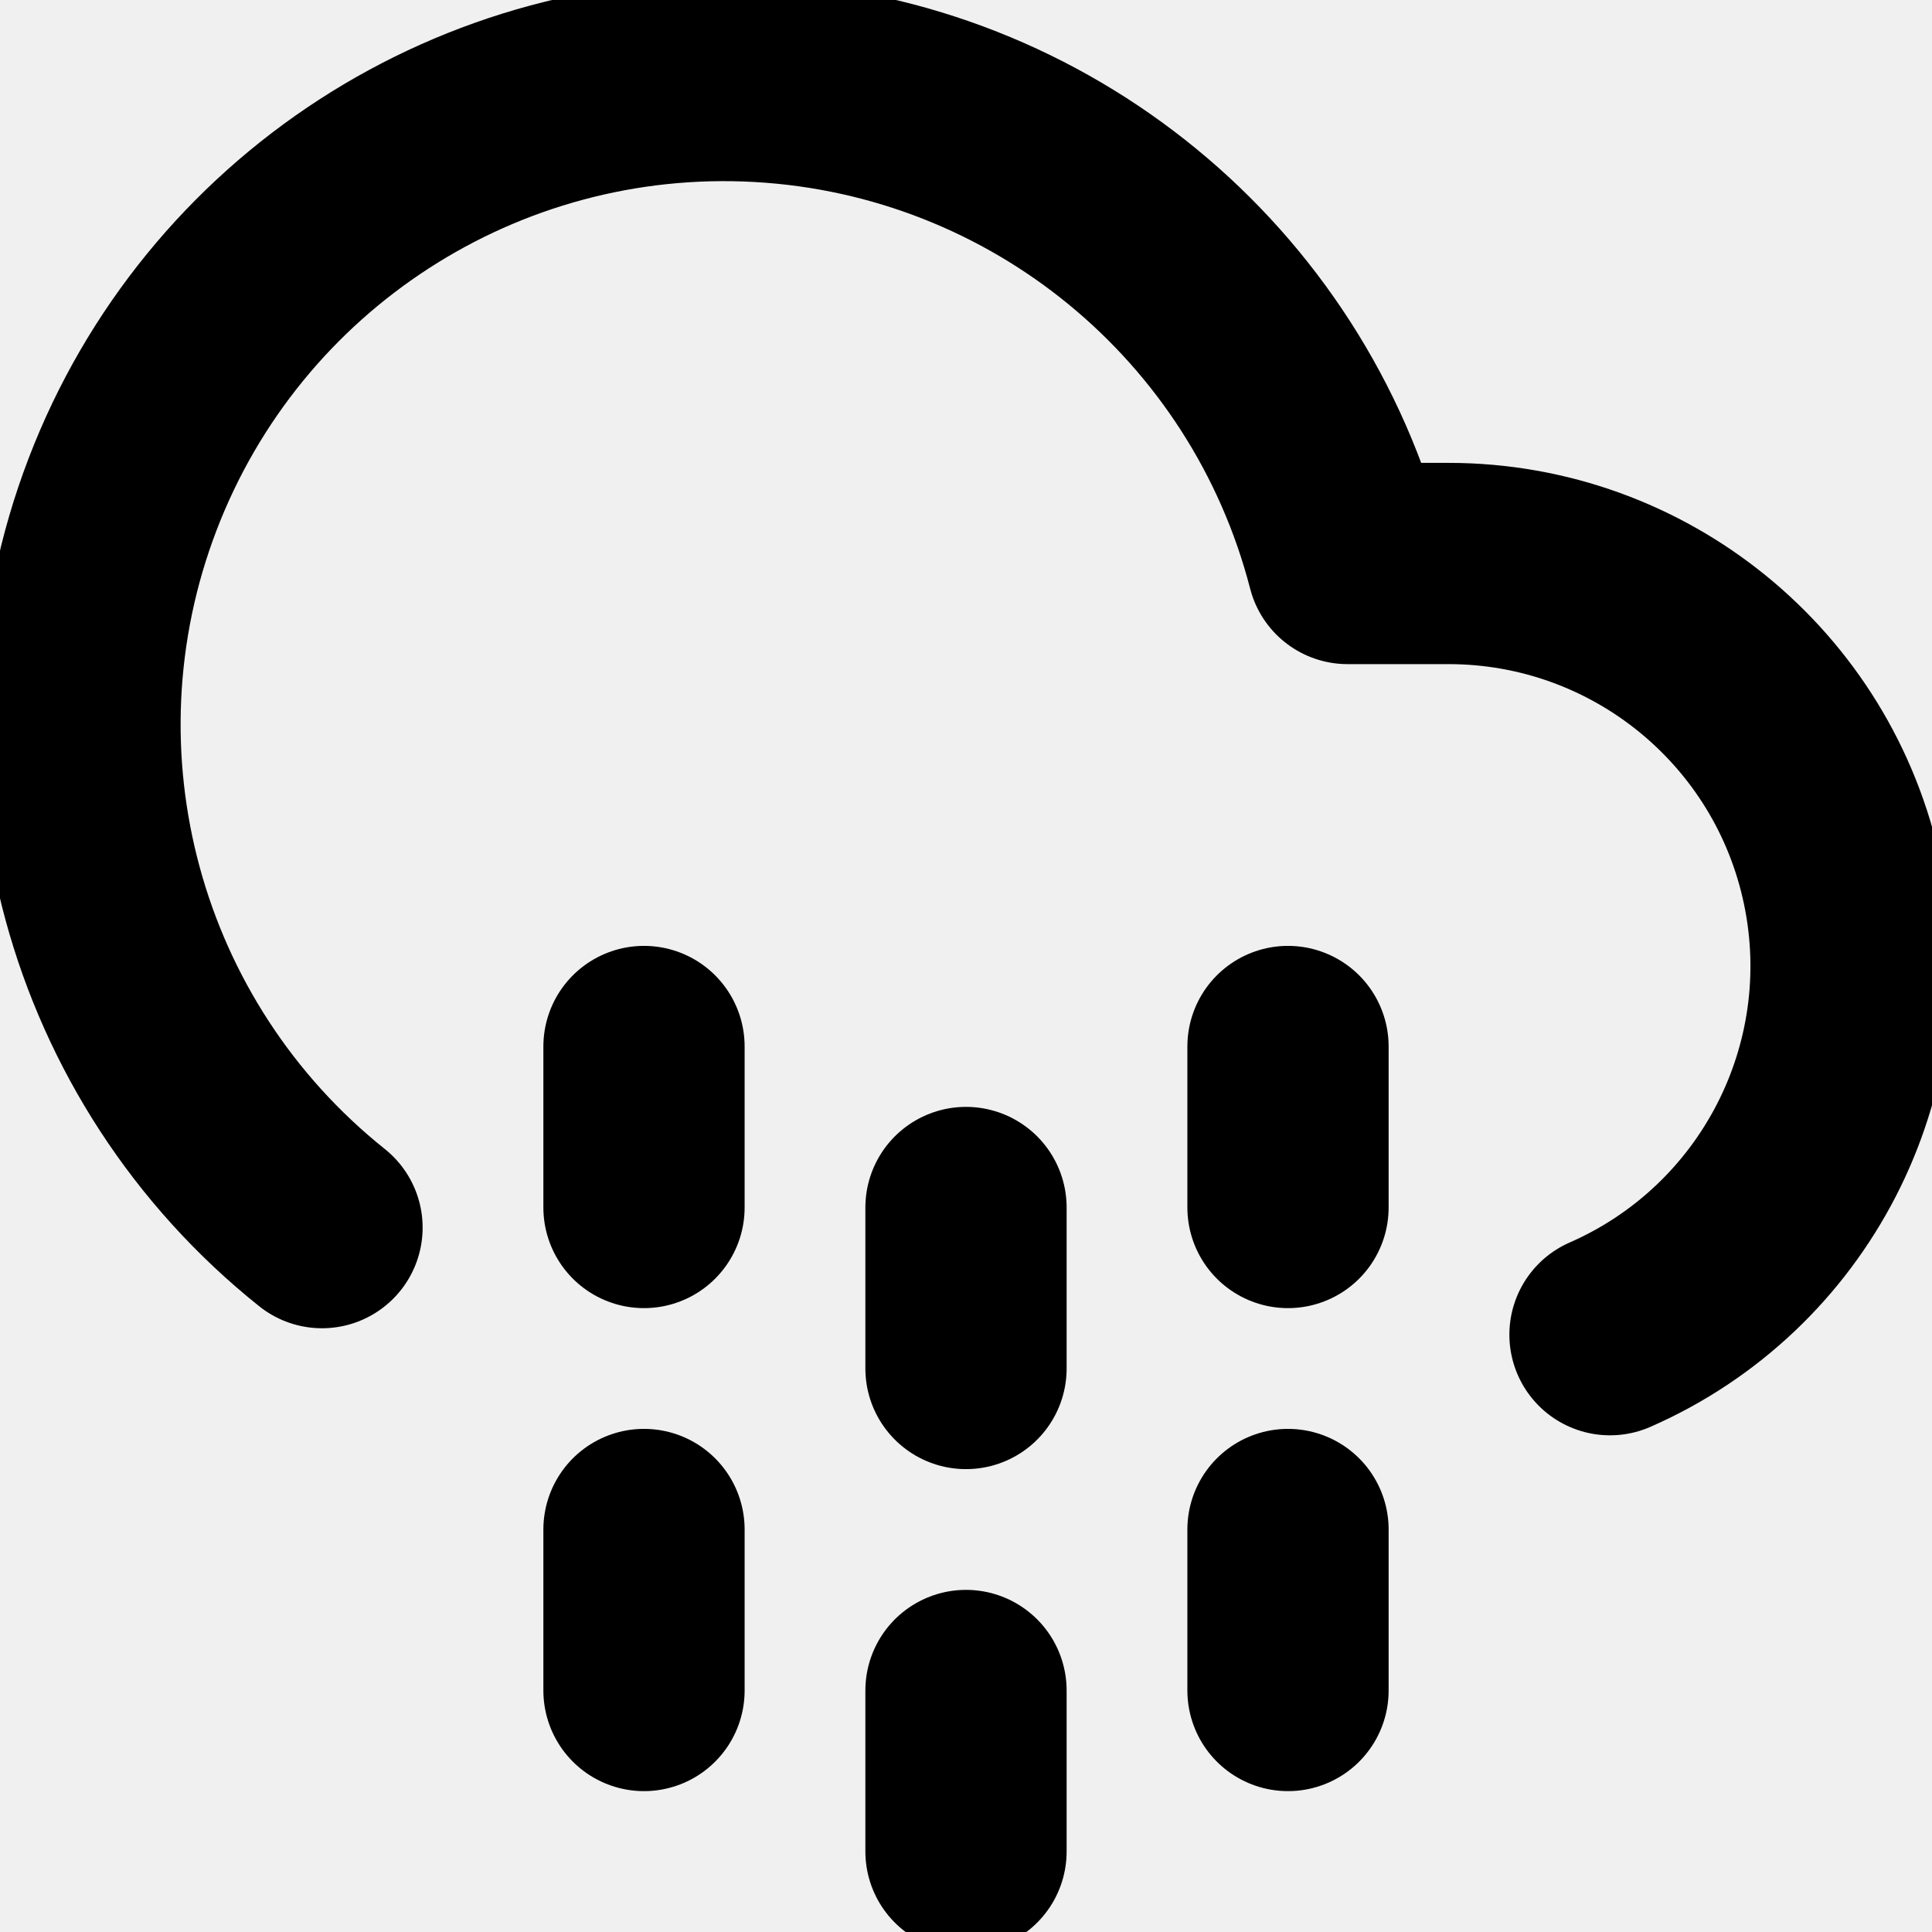
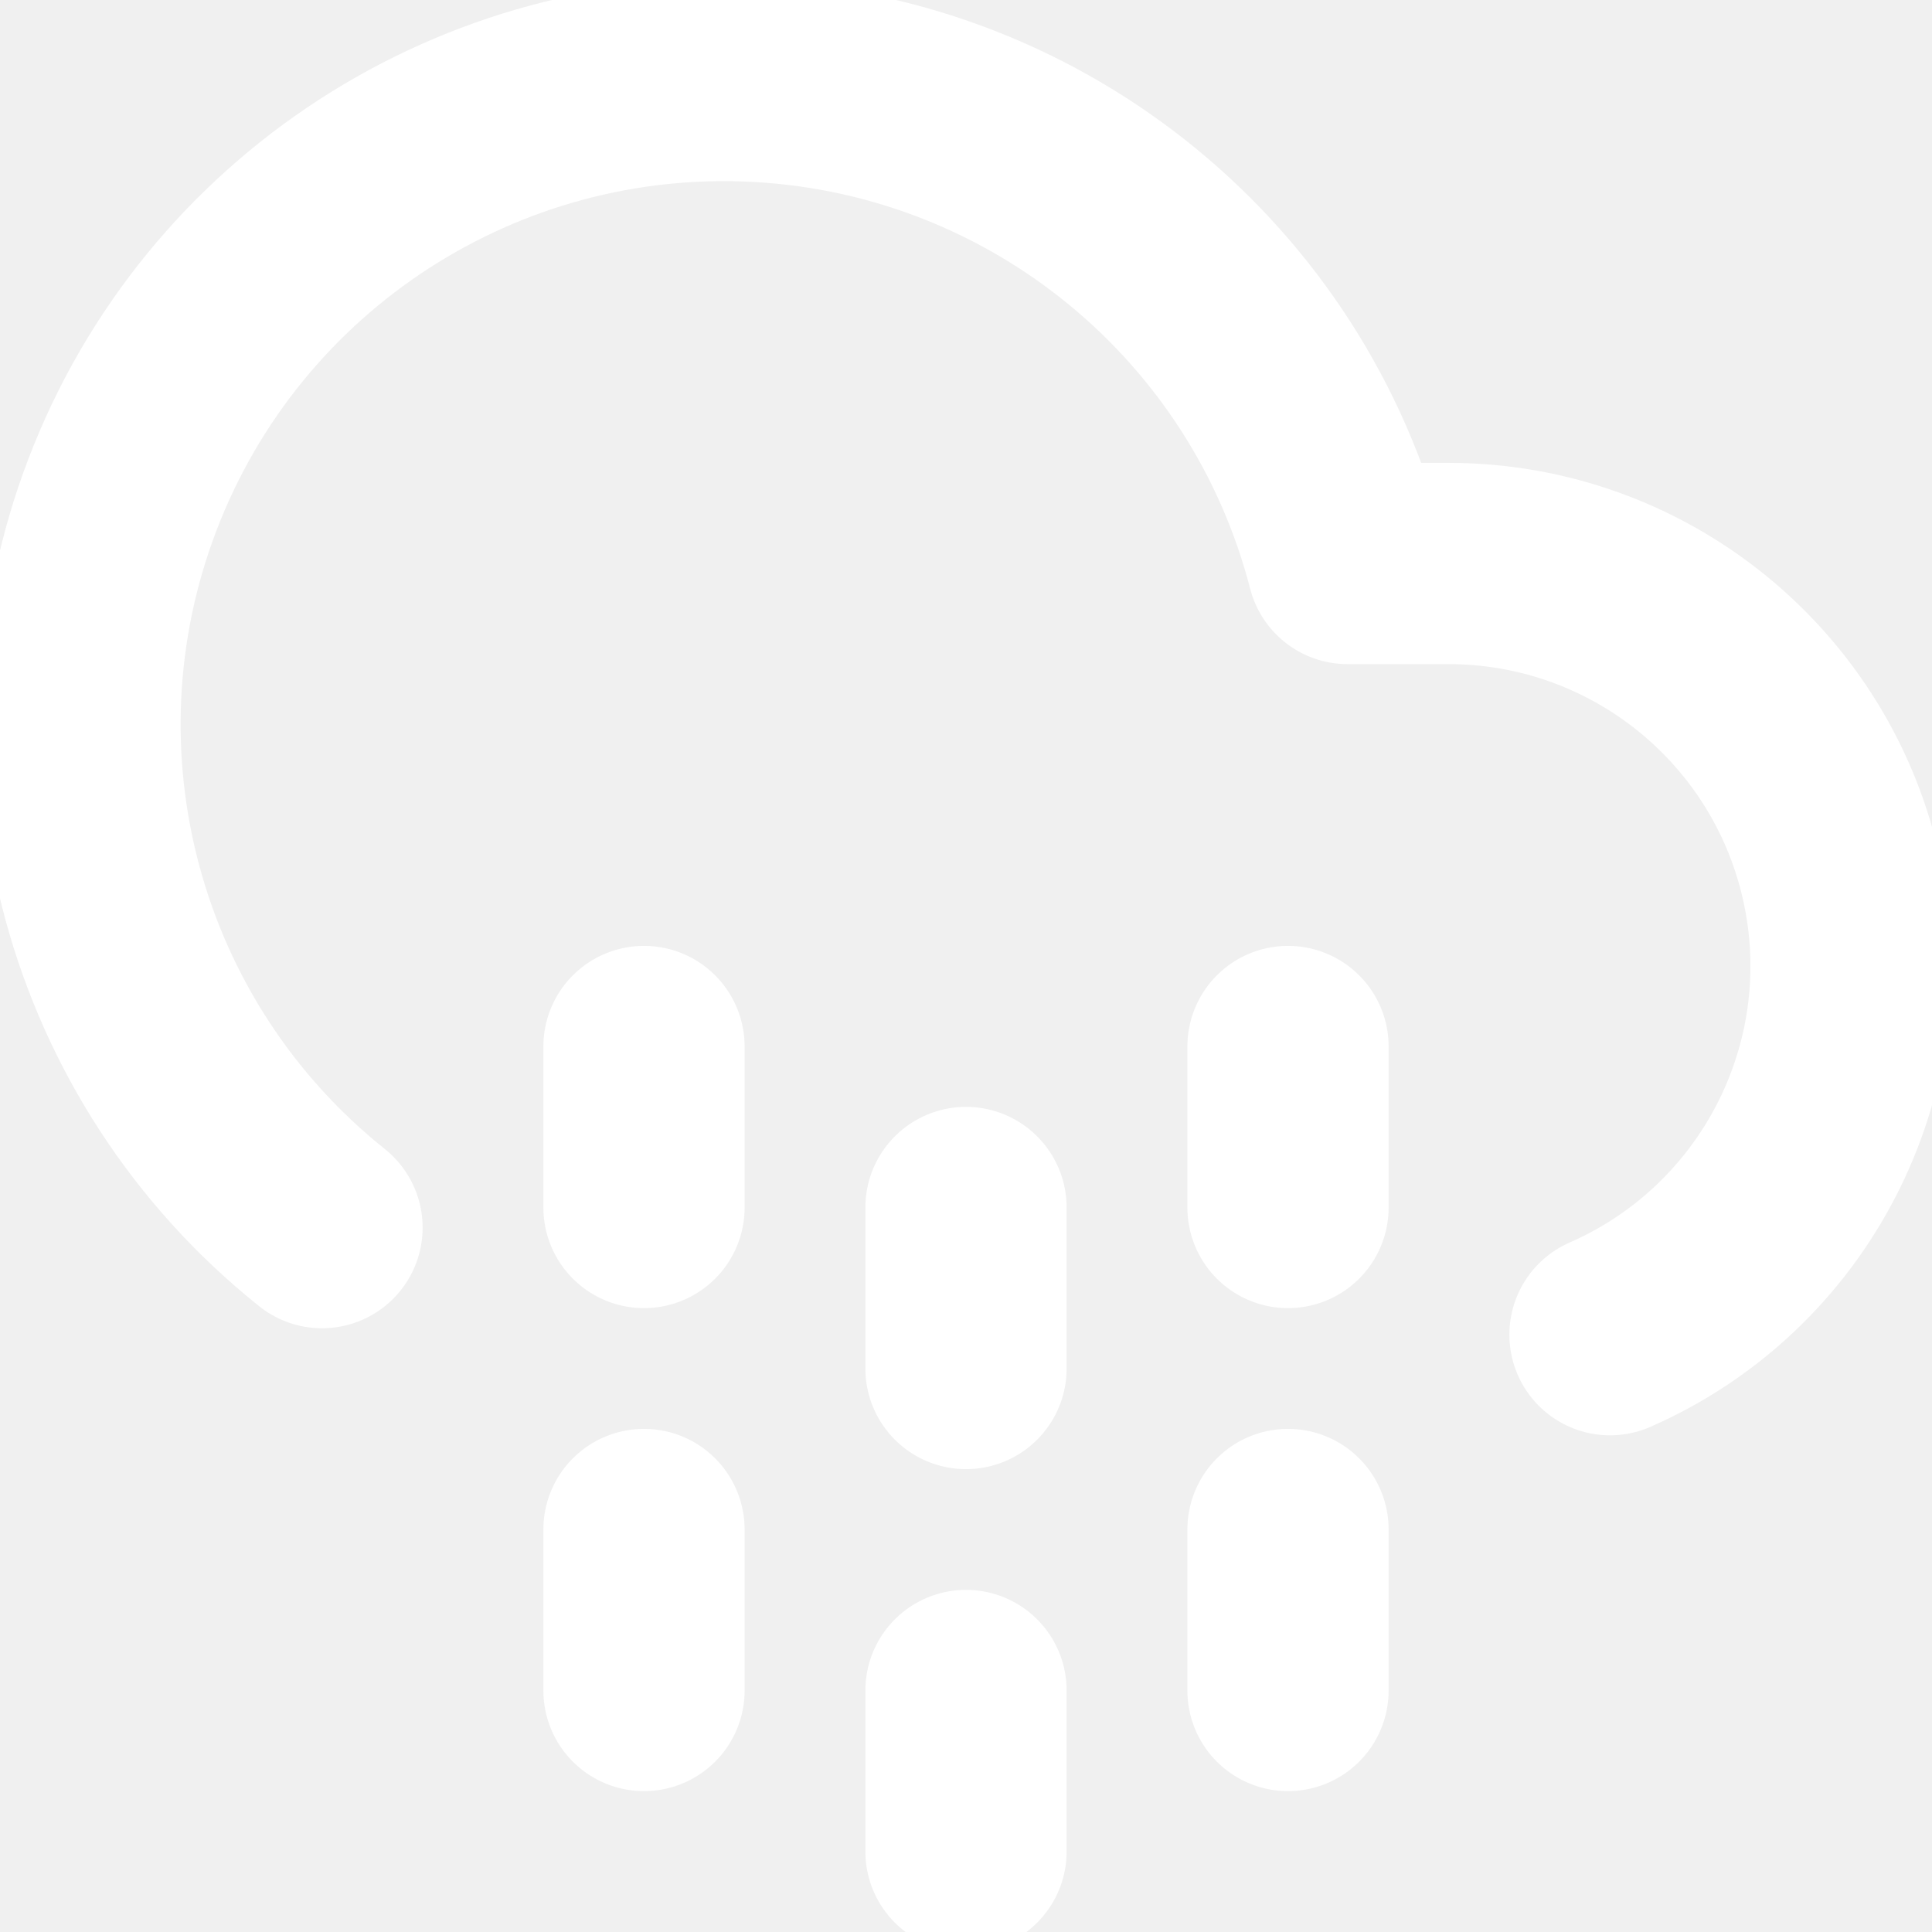
- <svg xmlns="http://www.w3.org/2000/svg" width="40" height="40" viewBox="0 0 24 24" fill="none" stroke="currentColor" stroke-width="2.5" stroke-linecap="round" stroke-linejoin="round" class="feather feather-cloud-drizzle">
+ <svg xmlns="http://www.w3.org/2000/svg" width="40" height="40" viewBox="0 0 24 24" fill="none" stroke="white" stroke-width="2.5" stroke-linecap="round" stroke-linejoin="round" class="feather feather-cloud-drizzle">
  <line x1="8" y1="19" x2="8" y2="21" />
  <line x1="8" y1="13" x2="8" y2="15" />
  <line x1="16" y1="19" x2="16" y2="21" />
  <line x1="16" y1="13" x2="16" y2="15" />
  <line x1="12" y1="21" x2="12" y2="23" />
  <line x1="12" y1="15" x2="12" y2="17" />
  <path d="M20 16.58A5 5 0 0 0 18 7h-1.26A8 8 0 1 0 4 15.25" />
</svg>
